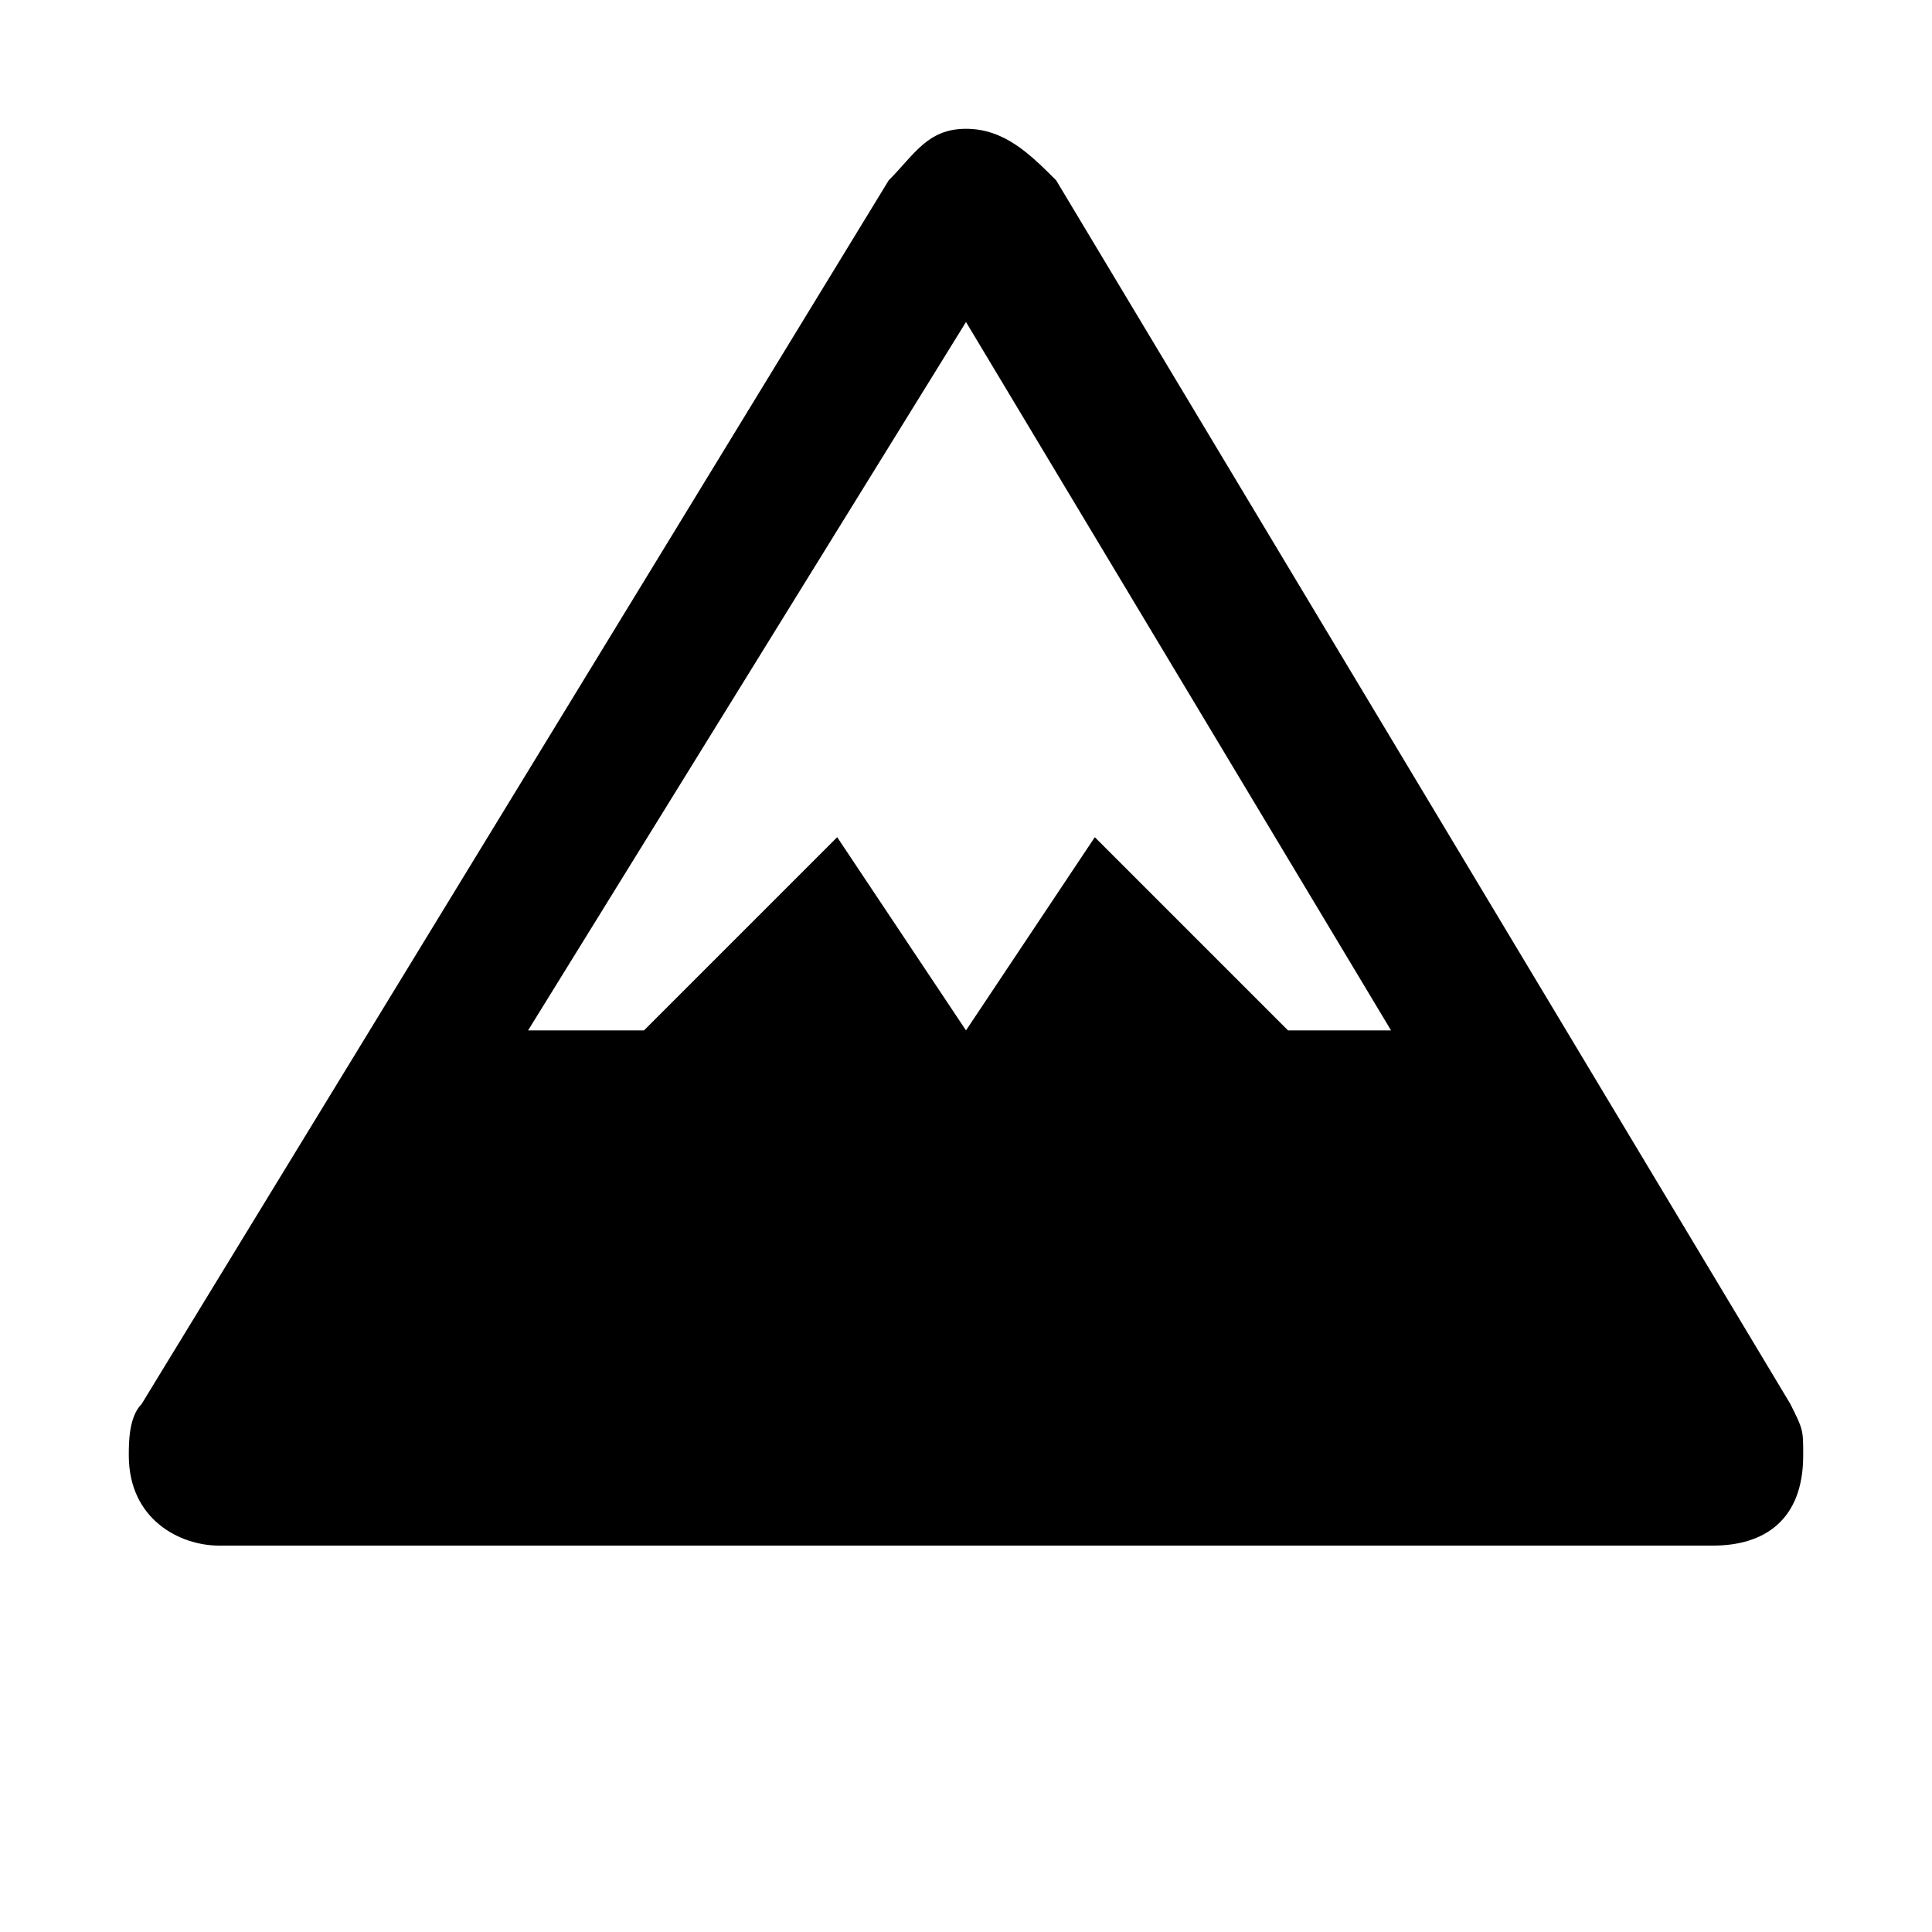
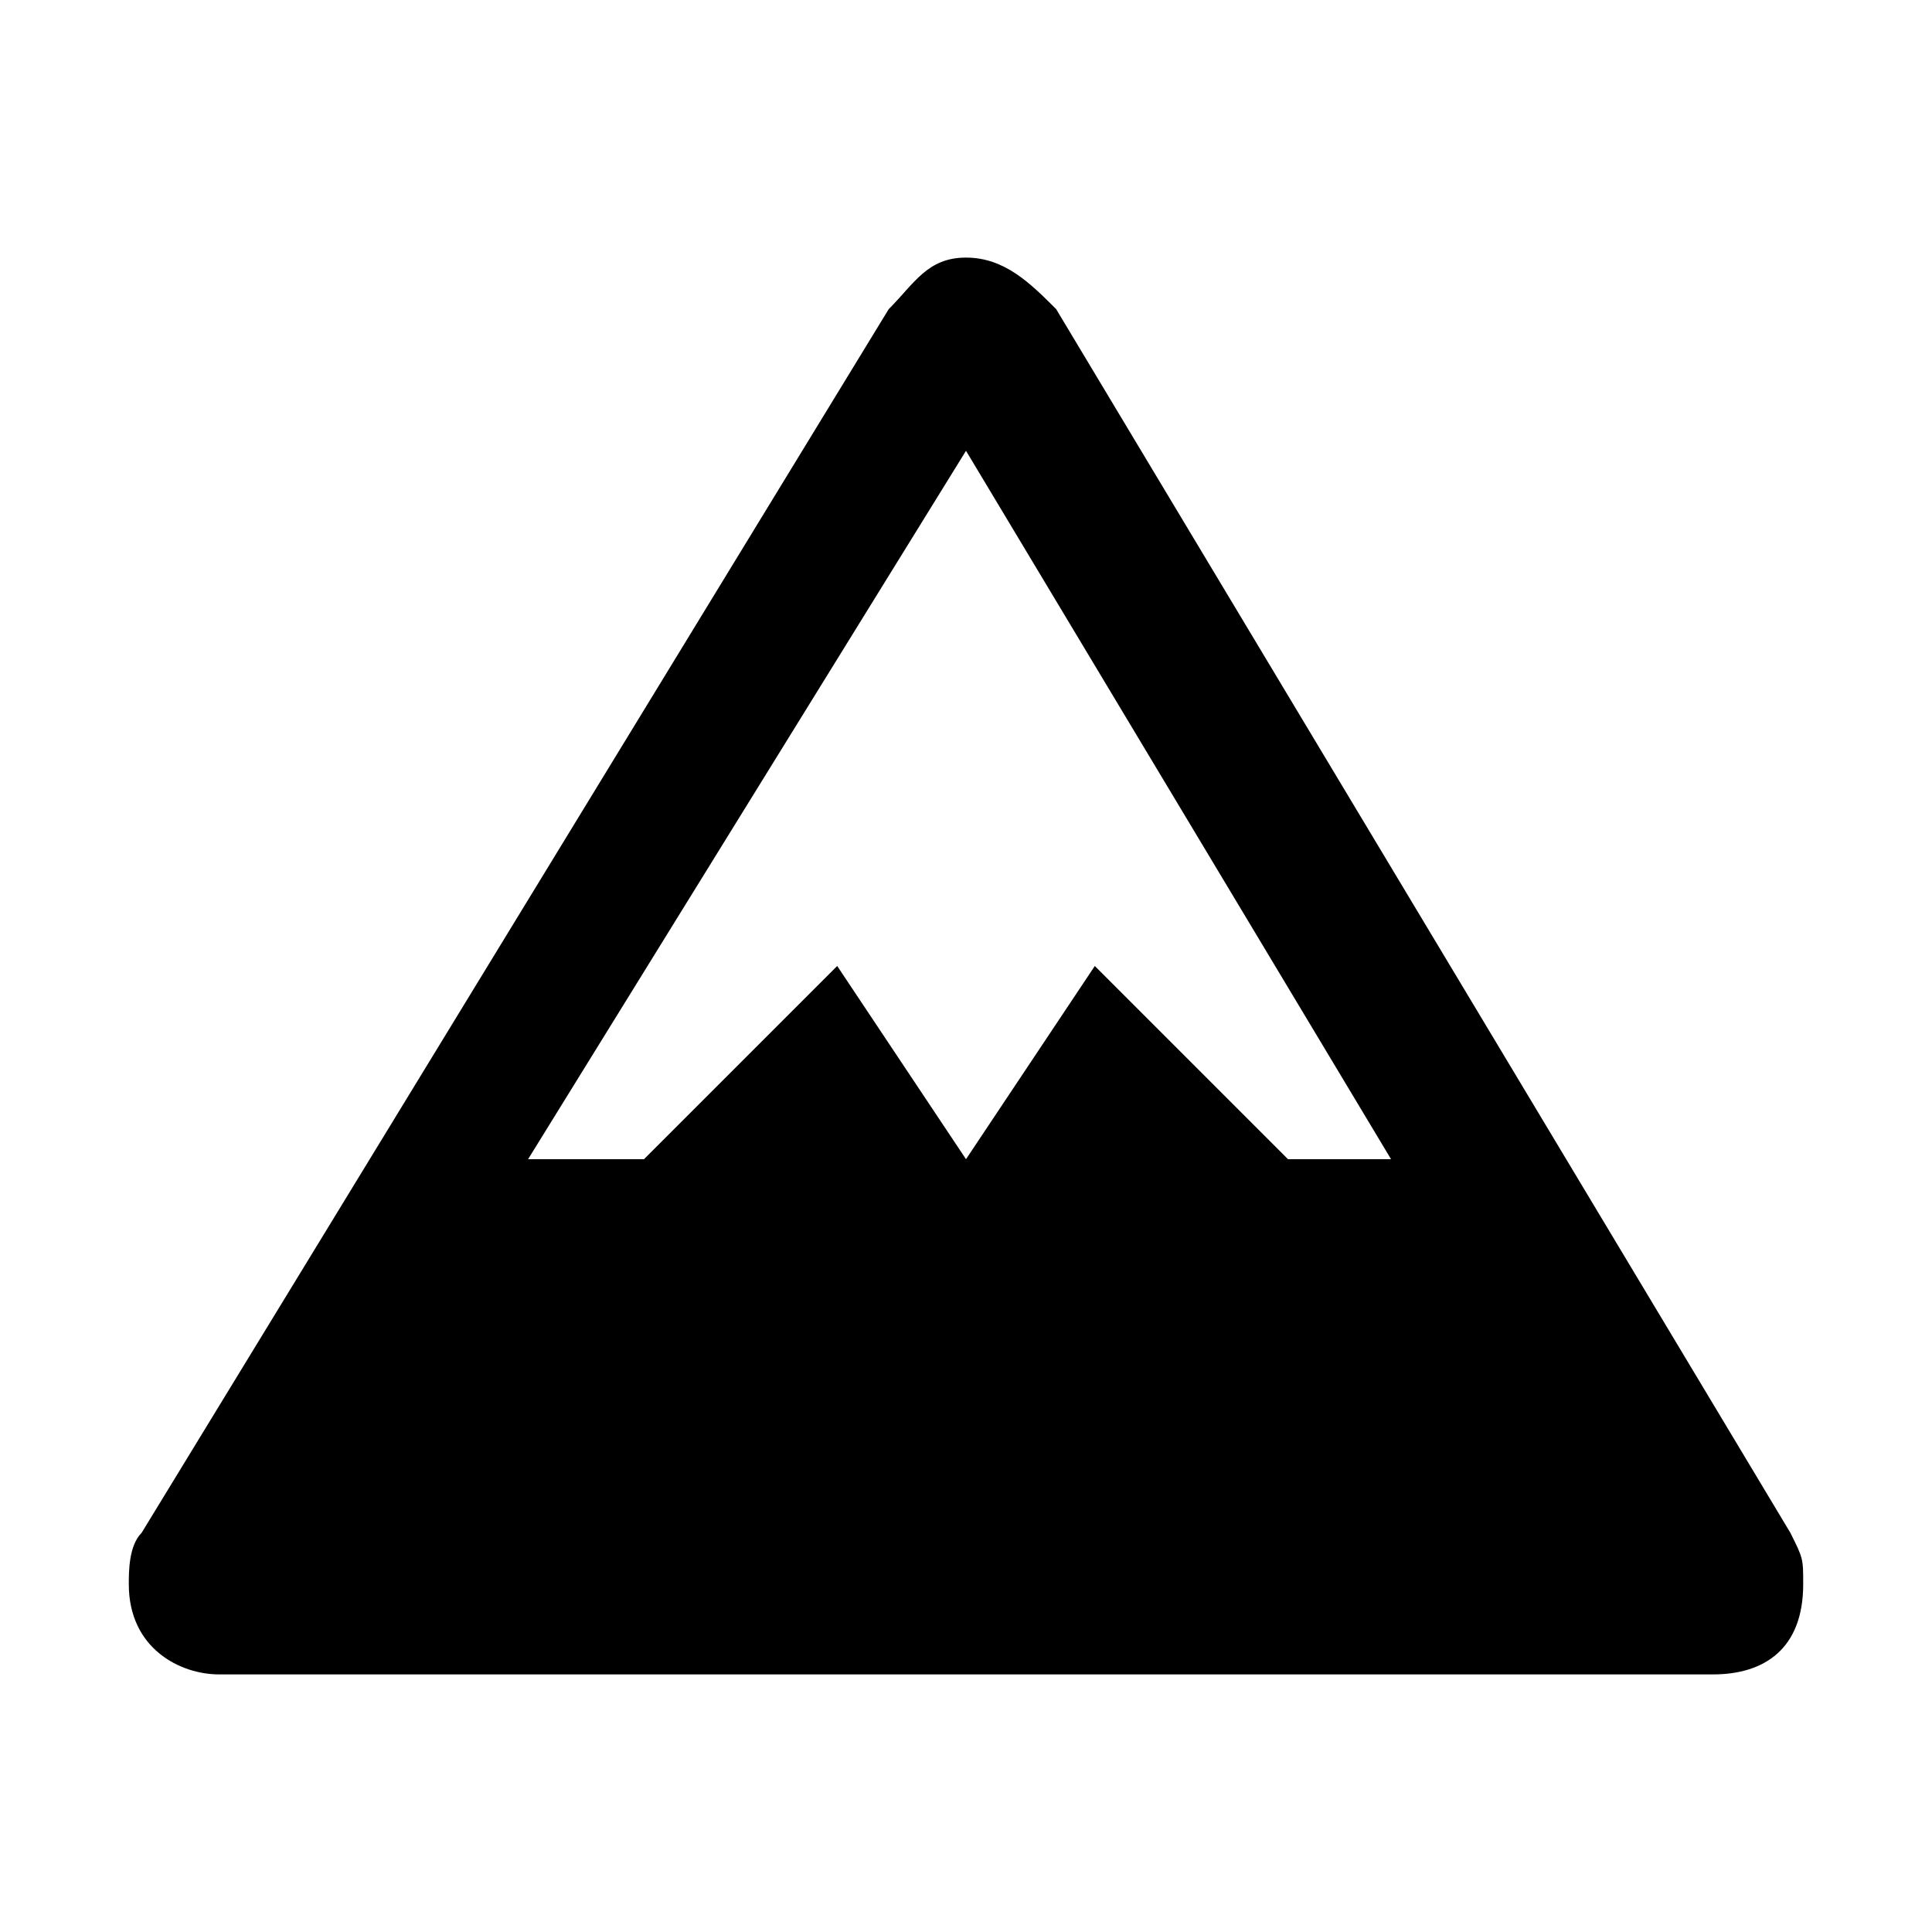
- <svg xmlns="http://www.w3.org/2000/svg" height="15" viewBox="0 0 15 15" width="15" id="mountain">
+ <svg xmlns="http://www.w3.org/2000/svg" height="15" viewBox="0 -1 15 15" width="15" id="mountain">
  <path d="m7.5 1c-.3 0-.4.2-.6.4l-5.8 9.5c-.1.1-.1.3-.1.4 0 .5.4.7.7.7h11.6c.4 0 .7-.2.7-.7 0-.2 0-.2-.1-.4l-5.7-9.5c-.2-.2-.4-.4-.7-.4zm0 1.5 3.3 5.5h-.8l-1.5-1.5-1 1.5-1-1.5-1.5 1.5h-.9z" />
</svg>
